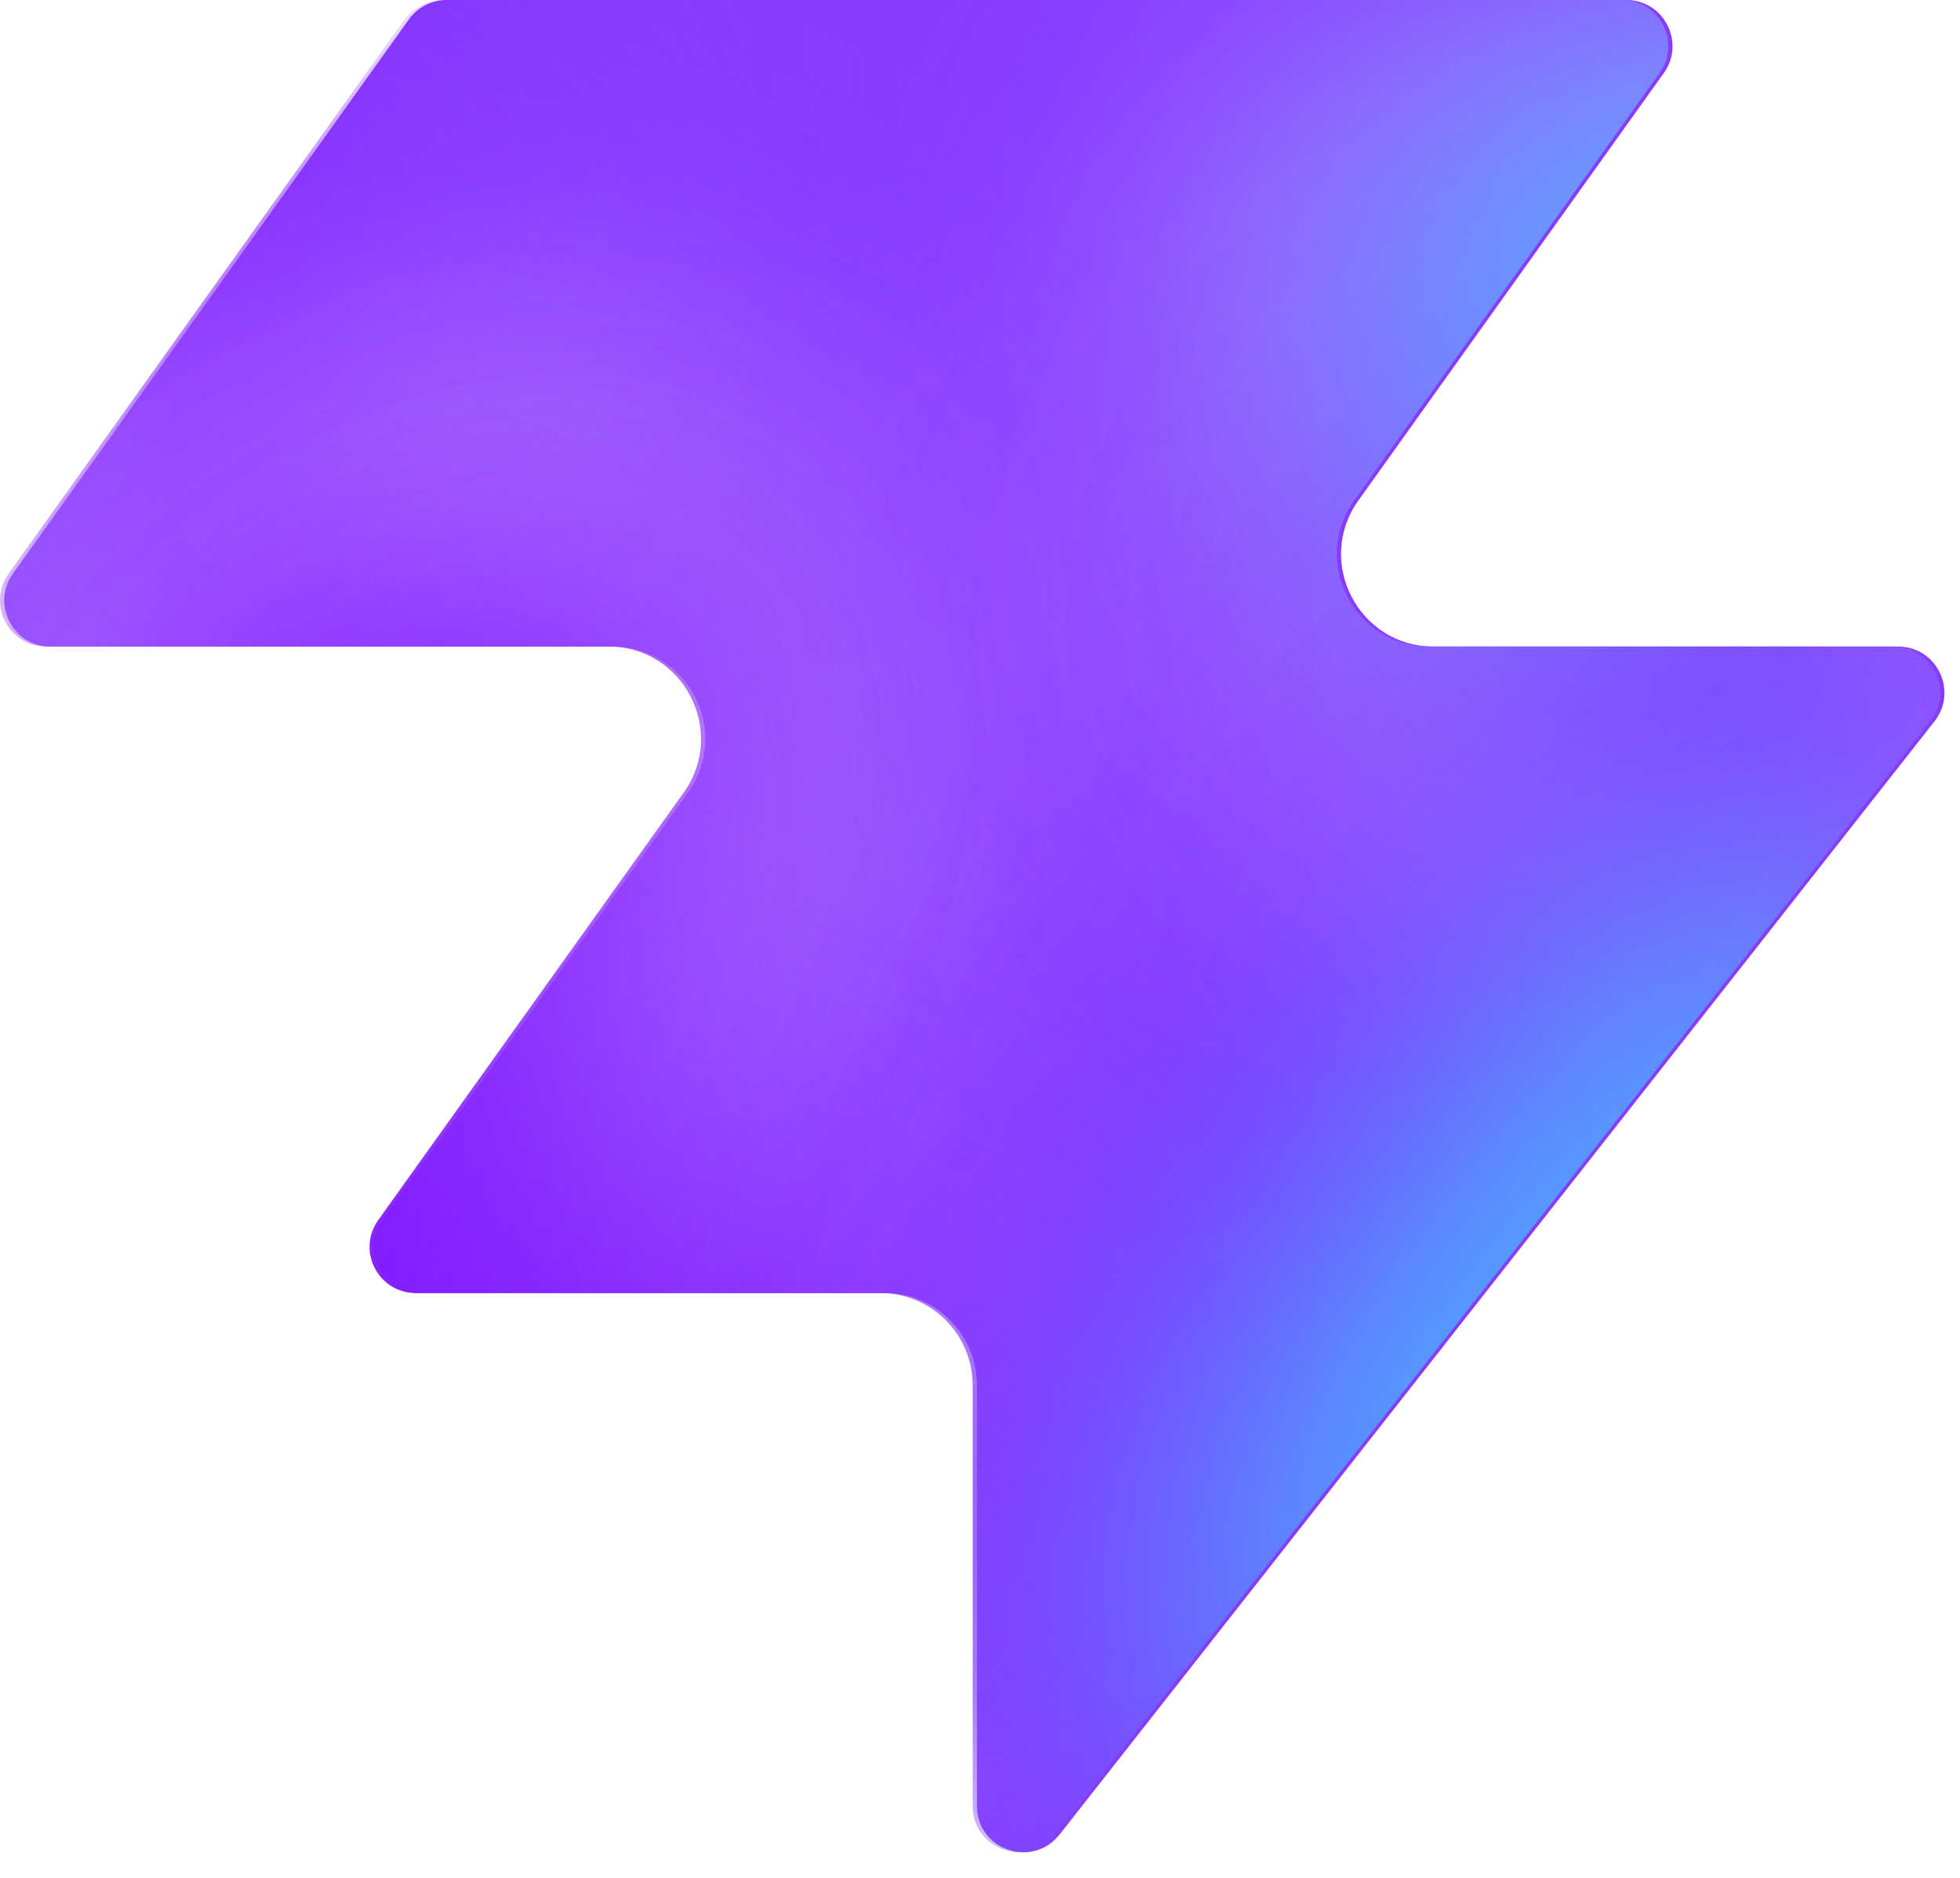
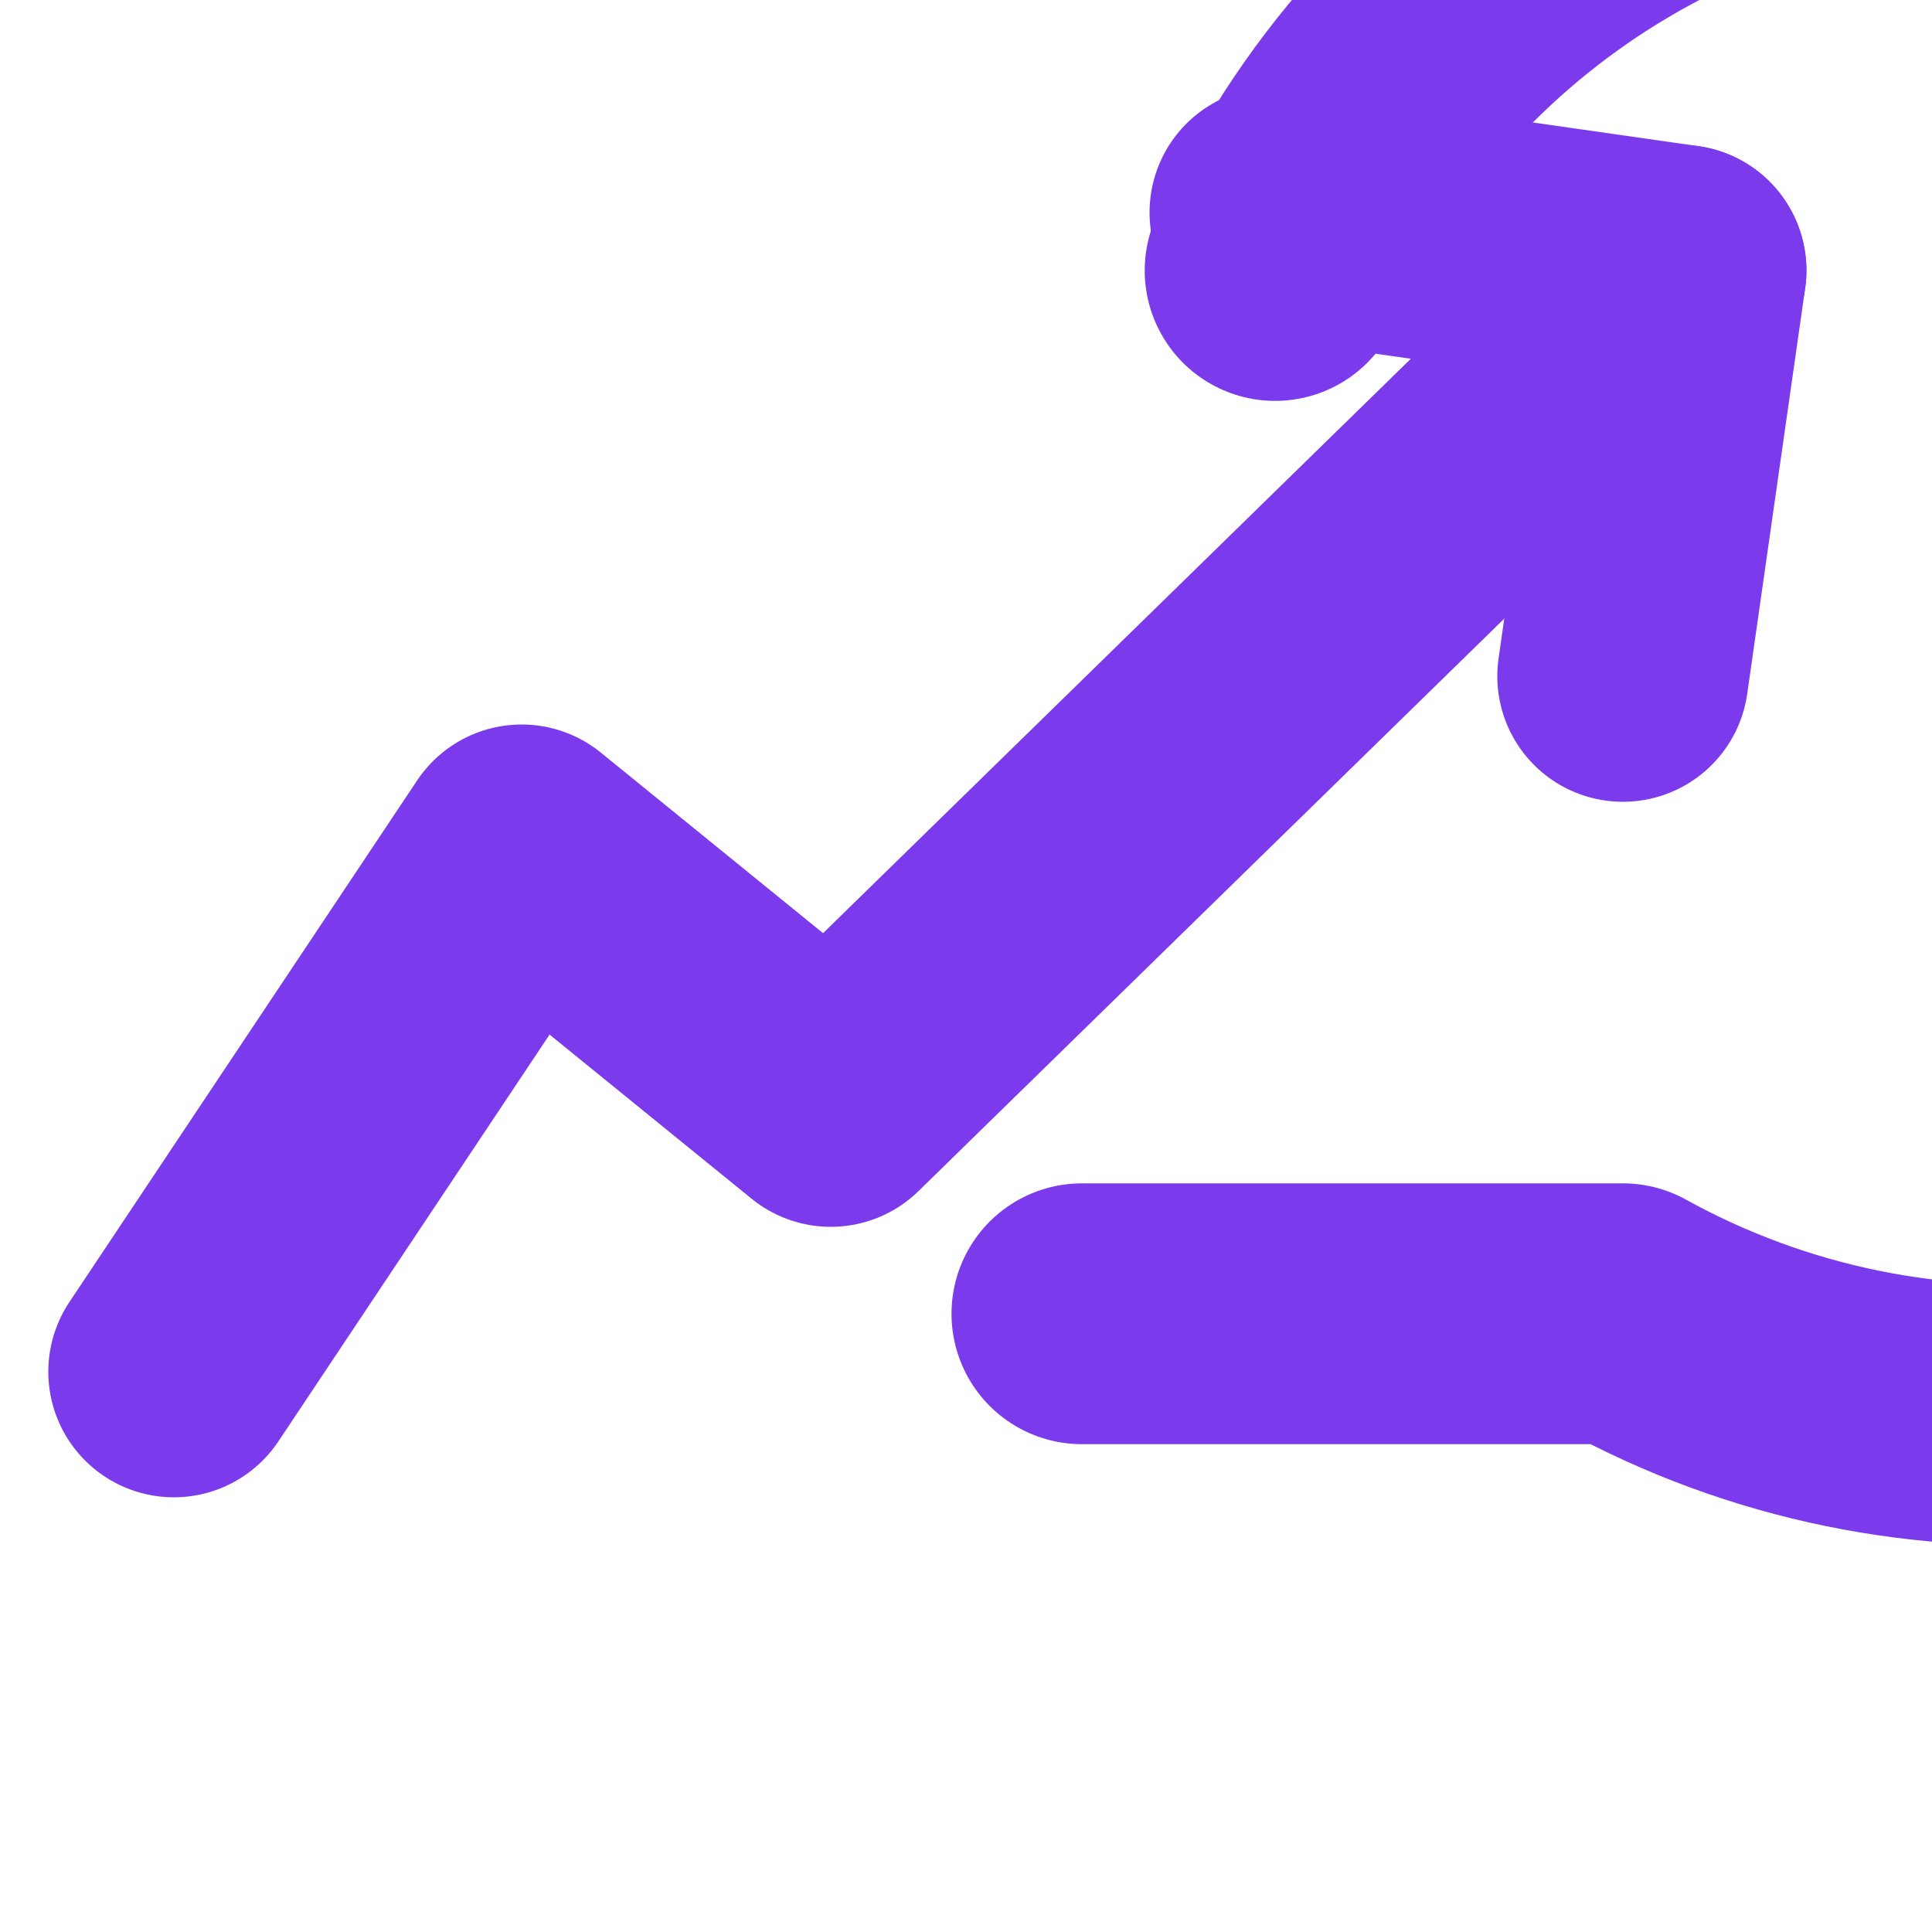
- <svg xmlns="http://www.w3.org/2000/svg" width="48" height="46" fill="none" viewBox="0 0 48 46">
-   <path fill="#863bff" d="M25.946 44.938c-.664.845-2.021.375-2.021-.698V33.937a2.26 2.26 0 0 0-2.262-2.262H10.287c-.92 0-1.456-1.04-.92-1.788l7.48-10.471c1.07-1.497 0-3.578-1.842-3.578H1.237c-.92 0-1.456-1.04-.92-1.788L10.013.474c.214-.297.556-.474.92-.474h28.894c.92 0 1.456 1.04.92 1.788l-7.48 10.471c-1.07 1.498 0 3.579 1.842 3.579h11.377c.943 0 1.473 1.088.89 1.83L25.947 44.94z" style="fill:#863bff;fill:color(display-p3 .525 .23 1);fill-opacity:1" />
-   <mask id="a" width="48" height="46" x="0" y="0" maskUnits="userSpaceOnUse" style="mask-type:alpha">
-     <path fill="#000" d="M25.842 44.938c-.664.844-2.021.375-2.021-.698V33.937a2.26 2.26 0 0 0-2.262-2.262H10.183c-.92 0-1.456-1.04-.92-1.788l7.48-10.471c1.07-1.498 0-3.579-1.842-3.579H1.133c-.92 0-1.456-1.04-.92-1.787L9.91.473c.214-.297.556-.474.92-.474h28.894c.92 0 1.456 1.04.92 1.788l-7.48 10.471c-1.07 1.498 0 3.578 1.842 3.578h11.377c.943 0 1.473 1.088.89 1.832L25.843 44.94z" style="fill:#000;fill-opacity:1" />
-   </mask>
-   <g mask="url(#a)">
-     <g filter="url(#b)">
-       <ellipse cx="5.508" cy="14.704" fill="#ede6ff" rx="5.508" ry="14.704" style="fill:#ede6ff;fill:color(display-p3 .927 .903 1);fill-opacity:1" transform="matrix(.00324 1 1 -.00324 -4.47 31.516)" />
-     </g>
-     <g filter="url(#c)">
-       <ellipse cx="10.399" cy="29.851" fill="#ede6ff" rx="10.399" ry="29.851" style="fill:#ede6ff;fill:color(display-p3 .927 .903 1);fill-opacity:1" transform="matrix(.00324 1 1 -.00324 -39.328 7.883)" />
-     </g>
-     <g filter="url(#d)">
-       <ellipse cx="5.508" cy="30.487" fill="#7e14ff" rx="5.508" ry="30.487" style="fill:#7e14ff;fill:color(display-p3 .492 .077 1);fill-opacity:1" transform="rotate(89.814 -25.913 -14.639)scale(1 -1)" />
-     </g>
-     <g filter="url(#e)">
-       <ellipse cx="5.508" cy="30.599" fill="#7e14ff" rx="5.508" ry="30.599" style="fill:#7e14ff;fill:color(display-p3 .492 .077 1);fill-opacity:1" transform="rotate(89.814 -32.644 -3.334)scale(1 -1)" />
-     </g>
-     <g filter="url(#f)">
-       <ellipse cx="5.508" cy="30.599" fill="#7e14ff" rx="5.508" ry="30.599" style="fill:#7e14ff;fill:color(display-p3 .492 .077 1);fill-opacity:1" transform="matrix(.00324 1 1 -.00324 -34.34 30.47)" />
-     </g>
-     <g filter="url(#g)">
-       <ellipse cx="14.072" cy="22.078" fill="#ede6ff" rx="14.072" ry="22.078" style="fill:#ede6ff;fill:color(display-p3 .927 .903 1);fill-opacity:1" transform="rotate(93.35 24.506 48.493)scale(-1 1)" />
-     </g>
-     <g filter="url(#h)">
-       <ellipse cx="3.47" cy="21.501" fill="#7e14ff" rx="3.47" ry="21.501" style="fill:#7e14ff;fill:color(display-p3 .492 .077 1);fill-opacity:1" transform="rotate(89.009 28.708 47.59)scale(-1 1)" />
-     </g>
-     <g filter="url(#i)">
-       <ellipse cx="3.47" cy="21.501" fill="#7e14ff" rx="3.47" ry="21.501" style="fill:#7e14ff;fill:color(display-p3 .492 .077 1);fill-opacity:1" transform="rotate(89.009 28.708 47.59)scale(-1 1)" />
-     </g>
-     <g filter="url(#j)">
-       <ellipse cx=".387" cy="8.972" fill="#7e14ff" rx="4.407" ry="29.108" style="fill:#7e14ff;fill:color(display-p3 .492 .077 1);fill-opacity:1" transform="rotate(39.51 .387 8.972)" />
-     </g>
-     <g filter="url(#k)">
-       <ellipse cx="47.523" cy="-6.092" fill="#7e14ff" rx="4.407" ry="29.108" style="fill:#7e14ff;fill:color(display-p3 .492 .077 1);fill-opacity:1" transform="rotate(37.892 47.523 -6.092)" />
-     </g>
-     <g filter="url(#l)">
-       <ellipse cx="41.412" cy="6.333" fill="#47bfff" rx="5.971" ry="9.665" style="fill:#47bfff;fill:color(display-p3 .28 .748 1);fill-opacity:1" transform="rotate(37.892 41.412 6.333)" />
-     </g>
-     <g filter="url(#m)">
-       <ellipse cx="-1.879" cy="38.332" fill="#7e14ff" rx="4.407" ry="29.108" style="fill:#7e14ff;fill:color(display-p3 .492 .077 1);fill-opacity:1" transform="rotate(37.892 -1.88 38.332)" />
-     </g>
-     <g filter="url(#n)">
-       <ellipse cx="-1.879" cy="38.332" fill="#7e14ff" rx="4.407" ry="29.108" style="fill:#7e14ff;fill:color(display-p3 .492 .077 1);fill-opacity:1" transform="rotate(37.892 -1.88 38.332)" />
-     </g>
-     <g filter="url(#o)">
-       <ellipse cx="35.651" cy="29.907" fill="#7e14ff" rx="4.407" ry="29.108" style="fill:#7e14ff;fill:color(display-p3 .492 .077 1);fill-opacity:1" transform="rotate(37.892 35.651 29.907)" />
-     </g>
-     <g filter="url(#p)">
-       <ellipse cx="38.418" cy="32.4" fill="#47bfff" rx="5.971" ry="15.297" style="fill:#47bfff;fill:color(display-p3 .28 .748 1);fill-opacity:1" transform="rotate(37.892 38.418 32.4)" />
-     </g>
-   </g>
-   <defs>
-     <filter id="b" width="60.045" height="41.654" x="-19.77" y="16.149" color-interpolation-filters="sRGB" filterUnits="userSpaceOnUse">
-       <feFlood flood-opacity="0" result="BackgroundImageFix" />
-       <feBlend in="SourceGraphic" in2="BackgroundImageFix" result="shape" />
-       <feGaussianBlur result="effect1_foregroundBlur_2002_17158" stdDeviation="7.659" />
-     </filter>
-     <filter id="c" width="90.34" height="51.437" x="-54.613" y="-7.533" color-interpolation-filters="sRGB" filterUnits="userSpaceOnUse">
-       <feFlood flood-opacity="0" result="BackgroundImageFix" />
-       <feBlend in="SourceGraphic" in2="BackgroundImageFix" result="shape" />
-       <feGaussianBlur result="effect1_foregroundBlur_2002_17158" stdDeviation="7.659" />
-     </filter>
-     <filter id="d" width="79.355" height="29.4" x="-49.64" y="2.03" color-interpolation-filters="sRGB" filterUnits="userSpaceOnUse">
-       <feFlood flood-opacity="0" result="BackgroundImageFix" />
-       <feBlend in="SourceGraphic" in2="BackgroundImageFix" result="shape" />
-       <feGaussianBlur result="effect1_foregroundBlur_2002_17158" stdDeviation="4.596" />
-     </filter>
-     <filter id="e" width="79.579" height="29.4" x="-45.045" y="20.029" color-interpolation-filters="sRGB" filterUnits="userSpaceOnUse">
-       <feFlood flood-opacity="0" result="BackgroundImageFix" />
-       <feBlend in="SourceGraphic" in2="BackgroundImageFix" result="shape" />
-       <feGaussianBlur result="effect1_foregroundBlur_2002_17158" stdDeviation="4.596" />
-     </filter>
-     <filter id="f" width="79.579" height="29.4" x="-43.513" y="21.178" color-interpolation-filters="sRGB" filterUnits="userSpaceOnUse">
-       <feFlood flood-opacity="0" result="BackgroundImageFix" />
-       <feBlend in="SourceGraphic" in2="BackgroundImageFix" result="shape" />
-       <feGaussianBlur result="effect1_foregroundBlur_2002_17158" stdDeviation="4.596" />
-     </filter>
-     <filter id="g" width="74.749" height="58.852" x="15.756" y="-17.901" color-interpolation-filters="sRGB" filterUnits="userSpaceOnUse">
-       <feFlood flood-opacity="0" result="BackgroundImageFix" />
-       <feBlend in="SourceGraphic" in2="BackgroundImageFix" result="shape" />
-       <feGaussianBlur result="effect1_foregroundBlur_2002_17158" stdDeviation="7.659" />
-     </filter>
-     <filter id="h" width="61.377" height="25.362" x="23.548" y="2.284" color-interpolation-filters="sRGB" filterUnits="userSpaceOnUse">
-       <feFlood flood-opacity="0" result="BackgroundImageFix" />
-       <feBlend in="SourceGraphic" in2="BackgroundImageFix" result="shape" />
-       <feGaussianBlur result="effect1_foregroundBlur_2002_17158" stdDeviation="4.596" />
-     </filter>
-     <filter id="i" width="61.377" height="25.362" x="23.548" y="2.284" color-interpolation-filters="sRGB" filterUnits="userSpaceOnUse">
-       <feFlood flood-opacity="0" result="BackgroundImageFix" />
-       <feBlend in="SourceGraphic" in2="BackgroundImageFix" result="shape" />
-       <feGaussianBlur result="effect1_foregroundBlur_2002_17158" stdDeviation="4.596" />
-     </filter>
-     <filter id="j" width="56.045" height="63.649" x="-27.636" y="-22.853" color-interpolation-filters="sRGB" filterUnits="userSpaceOnUse">
-       <feFlood flood-opacity="0" result="BackgroundImageFix" />
-       <feBlend in="SourceGraphic" in2="BackgroundImageFix" result="shape" />
-       <feGaussianBlur result="effect1_foregroundBlur_2002_17158" stdDeviation="4.596" />
-     </filter>
-     <filter id="k" width="54.814" height="64.646" x="20.116" y="-38.415" color-interpolation-filters="sRGB" filterUnits="userSpaceOnUse">
-       <feFlood flood-opacity="0" result="BackgroundImageFix" />
-       <feBlend in="SourceGraphic" in2="BackgroundImageFix" result="shape" />
-       <feGaussianBlur result="effect1_foregroundBlur_2002_17158" stdDeviation="4.596" />
-     </filter>
-     <filter id="l" width="33.541" height="35.313" x="24.641" y="-11.323" color-interpolation-filters="sRGB" filterUnits="userSpaceOnUse">
-       <feFlood flood-opacity="0" result="BackgroundImageFix" />
-       <feBlend in="SourceGraphic" in2="BackgroundImageFix" result="shape" />
-       <feGaussianBlur result="effect1_foregroundBlur_2002_17158" stdDeviation="4.596" />
-     </filter>
-     <filter id="m" width="54.814" height="64.646" x="-29.286" y="6.009" color-interpolation-filters="sRGB" filterUnits="userSpaceOnUse">
-       <feFlood flood-opacity="0" result="BackgroundImageFix" />
-       <feBlend in="SourceGraphic" in2="BackgroundImageFix" result="shape" />
-       <feGaussianBlur result="effect1_foregroundBlur_2002_17158" stdDeviation="4.596" />
-     </filter>
-     <filter id="n" width="54.814" height="64.646" x="-29.286" y="6.009" color-interpolation-filters="sRGB" filterUnits="userSpaceOnUse">
-       <feFlood flood-opacity="0" result="BackgroundImageFix" />
-       <feBlend in="SourceGraphic" in2="BackgroundImageFix" result="shape" />
-       <feGaussianBlur result="effect1_foregroundBlur_2002_17158" stdDeviation="4.596" />
-     </filter>
-     <filter id="o" width="54.814" height="64.646" x="8.244" y="-2.416" color-interpolation-filters="sRGB" filterUnits="userSpaceOnUse">
-       <feFlood flood-opacity="0" result="BackgroundImageFix" />
-       <feBlend in="SourceGraphic" in2="BackgroundImageFix" result="shape" />
-       <feGaussianBlur result="effect1_foregroundBlur_2002_17158" stdDeviation="4.596" />
-     </filter>
-     <filter id="p" width="39.409" height="43.623" x="18.713" y="10.588" color-interpolation-filters="sRGB" filterUnits="userSpaceOnUse">
-       <feFlood flood-opacity="0" result="BackgroundImageFix" />
-       <feBlend in="SourceGraphic" in2="BackgroundImageFix" result="shape" />
-       <feGaussianBlur result="effect1_foregroundBlur_2002_17158" stdDeviation="4.596" />
-     </filter>
-   </defs>
+ <svg xmlns="http://www.w3.org/2000/svg" width="100" height="100" viewBox="0 0 100 100" fill="none">
+   <path d="M 66 14 A 42 42 0 1 1 84 68 L 56 68" stroke="#7c3aed" stroke-width="13.5" stroke-linecap="round" stroke-linejoin="round" />
+   <polyline points="9,71 27,44 43,57 87,14" stroke="#7c3aed" stroke-width="13" stroke-linecap="round" stroke-linejoin="round" />
+   <polyline points="66,11 87,14 84,35" stroke="#7c3aed" stroke-width="13" stroke-linecap="round" stroke-linejoin="round" />
</svg>
